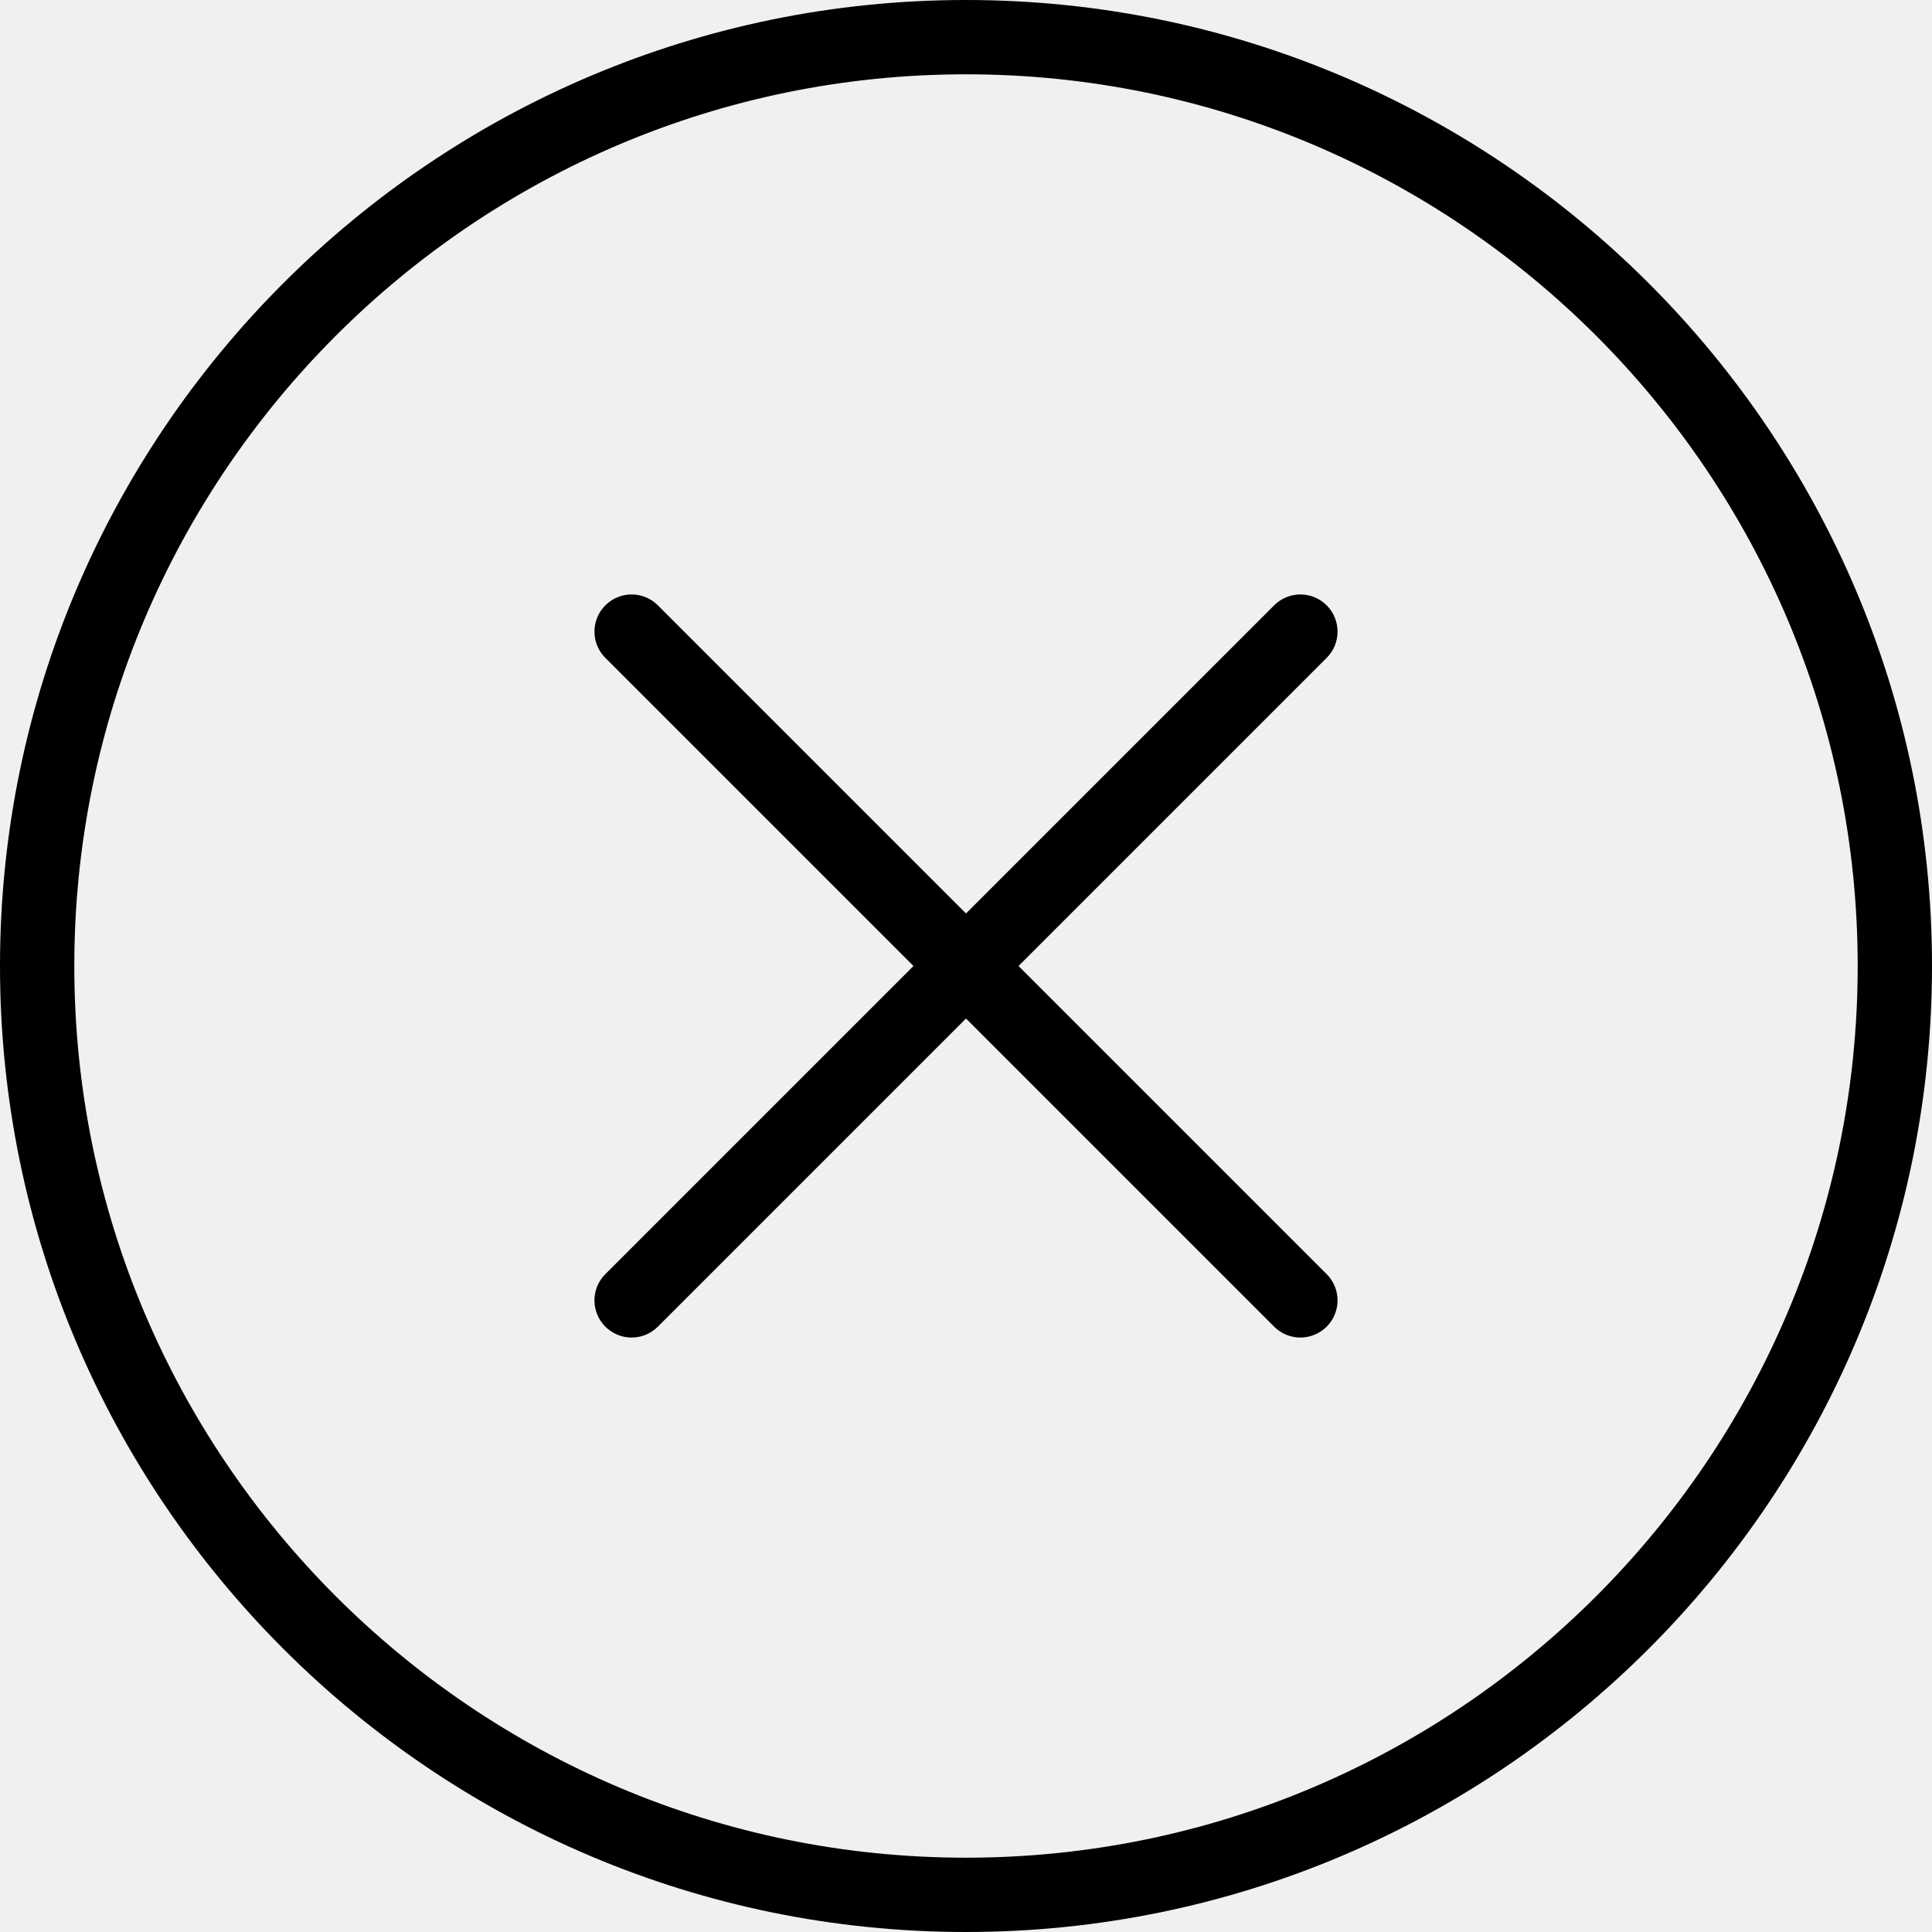
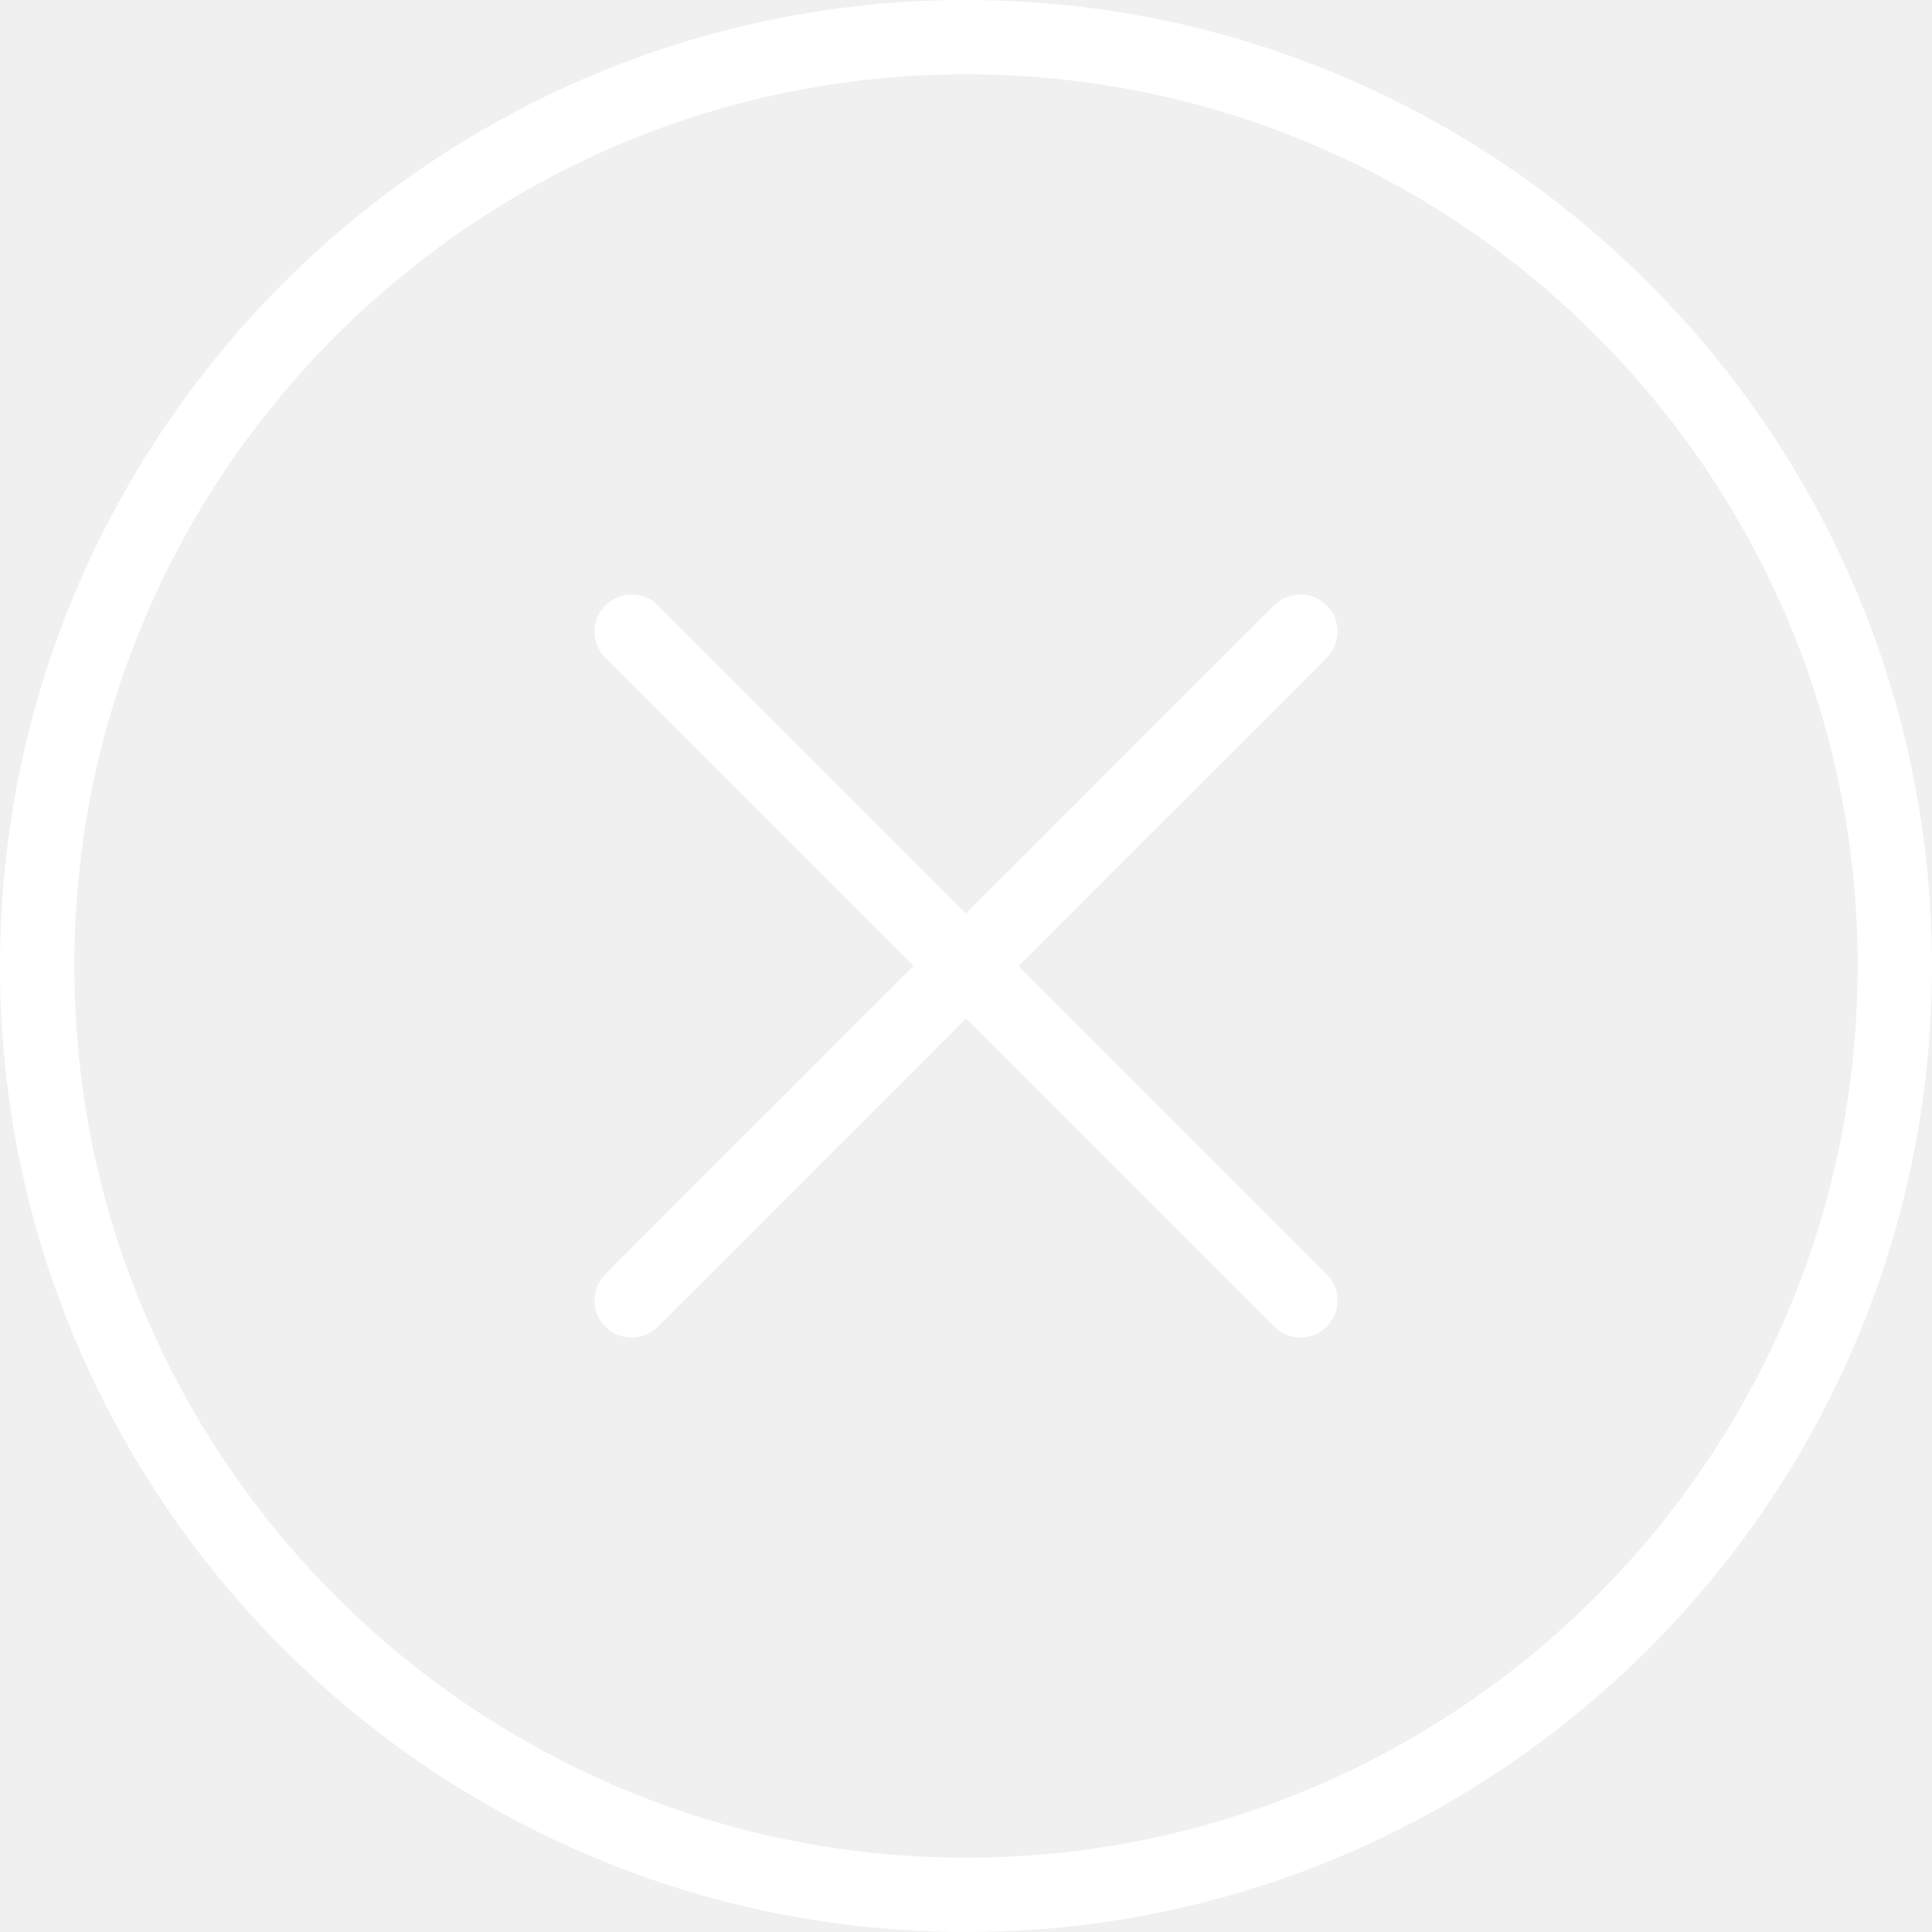
- <svg xmlns="http://www.w3.org/2000/svg" version="1.1" id="Capa_1" x="0px" y="0px" viewBox="0 0 52 52" style="enable-background:new 0 0 52 52;" xml:space="preserve">
+ <svg xmlns="http://www.w3.org/2000/svg" version="1.1" id="Capa_1" x="0px" y="0px" viewBox="0 0 52 52" style="enable-background:new 0 0 52 52; fill: #fff;" xml:space="preserve">
  <g>
    <path d="M26,0C11.664,0,0,11.663,0,26s11.664,26,26,26s26-11.663,26-26S40.336,0,26,0z M26,50C12.767,50,2,39.233,2,26   S12.767,2,26,2s24,10.767,24,24S39.233,50,26,50z" />
    <path d="M35.707,16.293c-0.391-0.391-1.023-0.391-1.414,0L26,24.586l-8.293-8.293c-0.391-0.391-1.023-0.391-1.414,0   s-0.391,1.023,0,1.414L24.586,26l-8.293,8.293c-0.391,0.391-0.391,1.023,0,1.414C16.488,35.902,16.744,36,17,36   s0.512-0.098,0.707-0.293L26,27.414l8.293,8.293C34.488,35.902,34.744,36,35,36s0.512-0.098,0.707-0.293   c0.391-0.391,0.391-1.023,0-1.414L27.414,26l8.293-8.293C36.098,17.316,36.098,16.684,35.707,16.293z" />
  </g>
-   <g>
- </g>
-   <g>
- </g>
-   <g>
- </g>
-   <g>
- </g>
-   <g>
- </g>
-   <g>
- </g>
-   <g>
- </g>
-   <g>
- </g>
-   <g>
- </g>
-   <g>
- </g>
-   <g>
- </g>
-   <g>
- </g>
-   <g>
- </g>
-   <g>
- </g>
-   <g>
- </g>
</svg>
